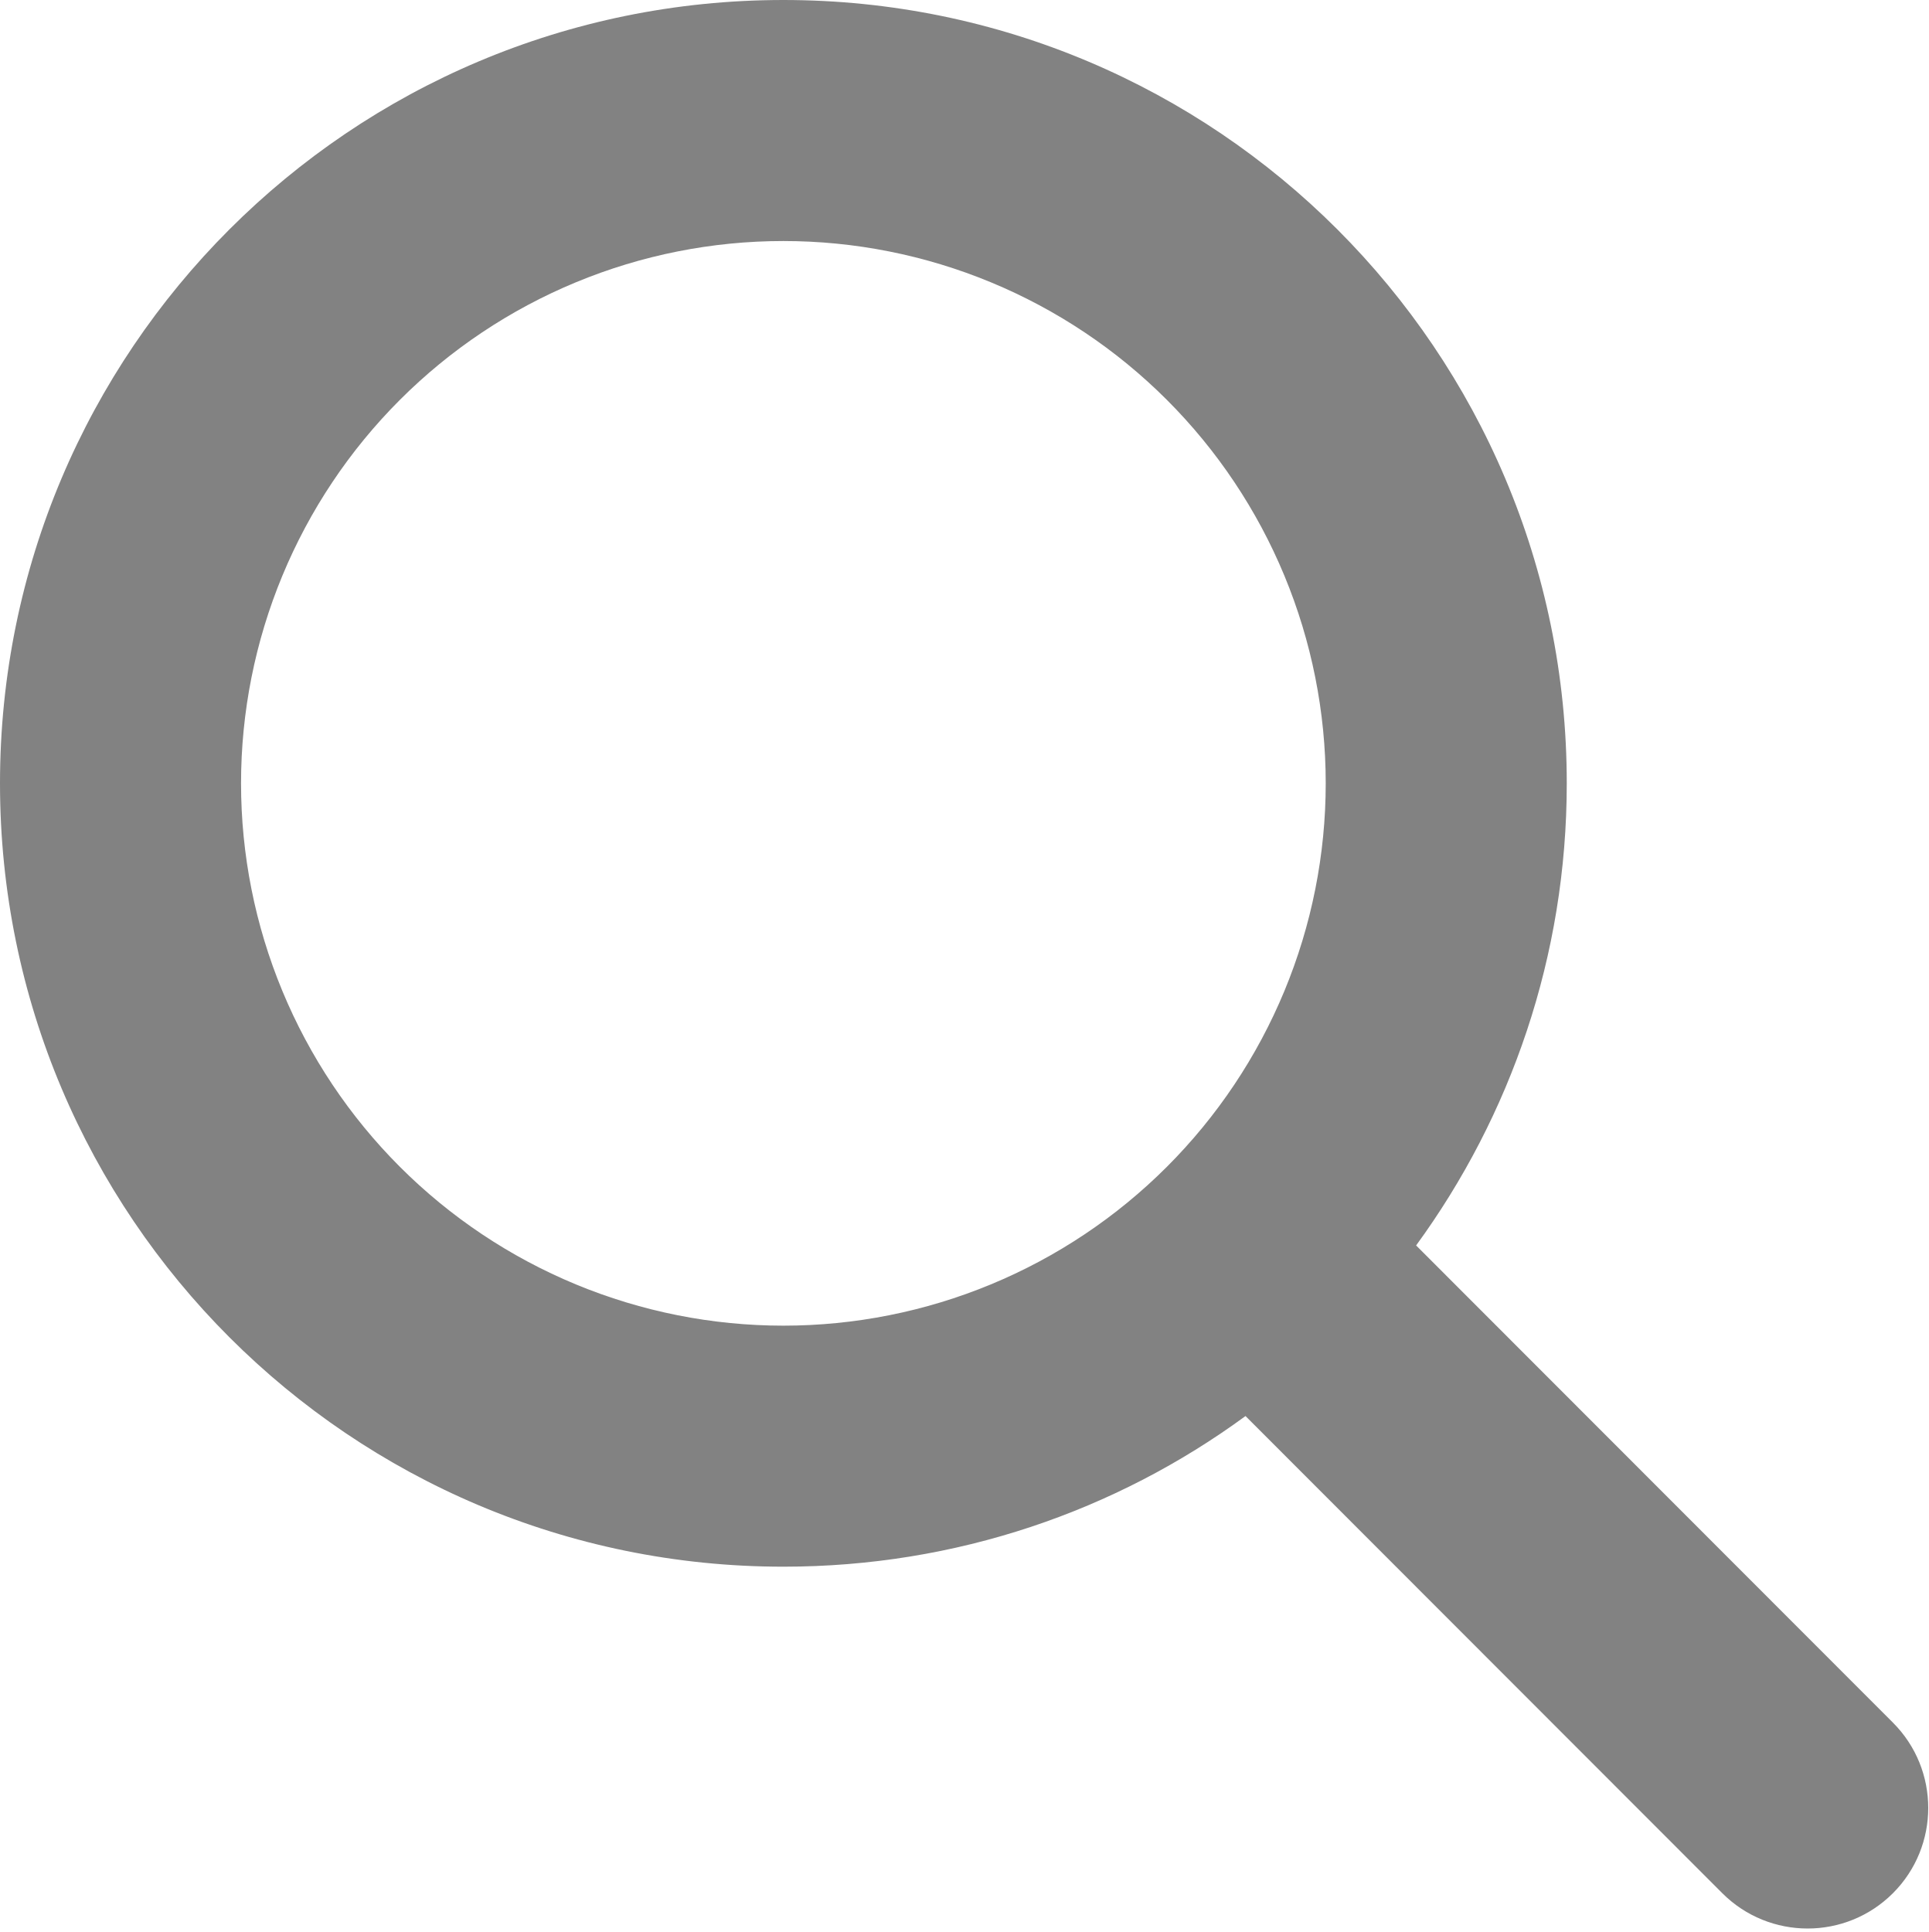
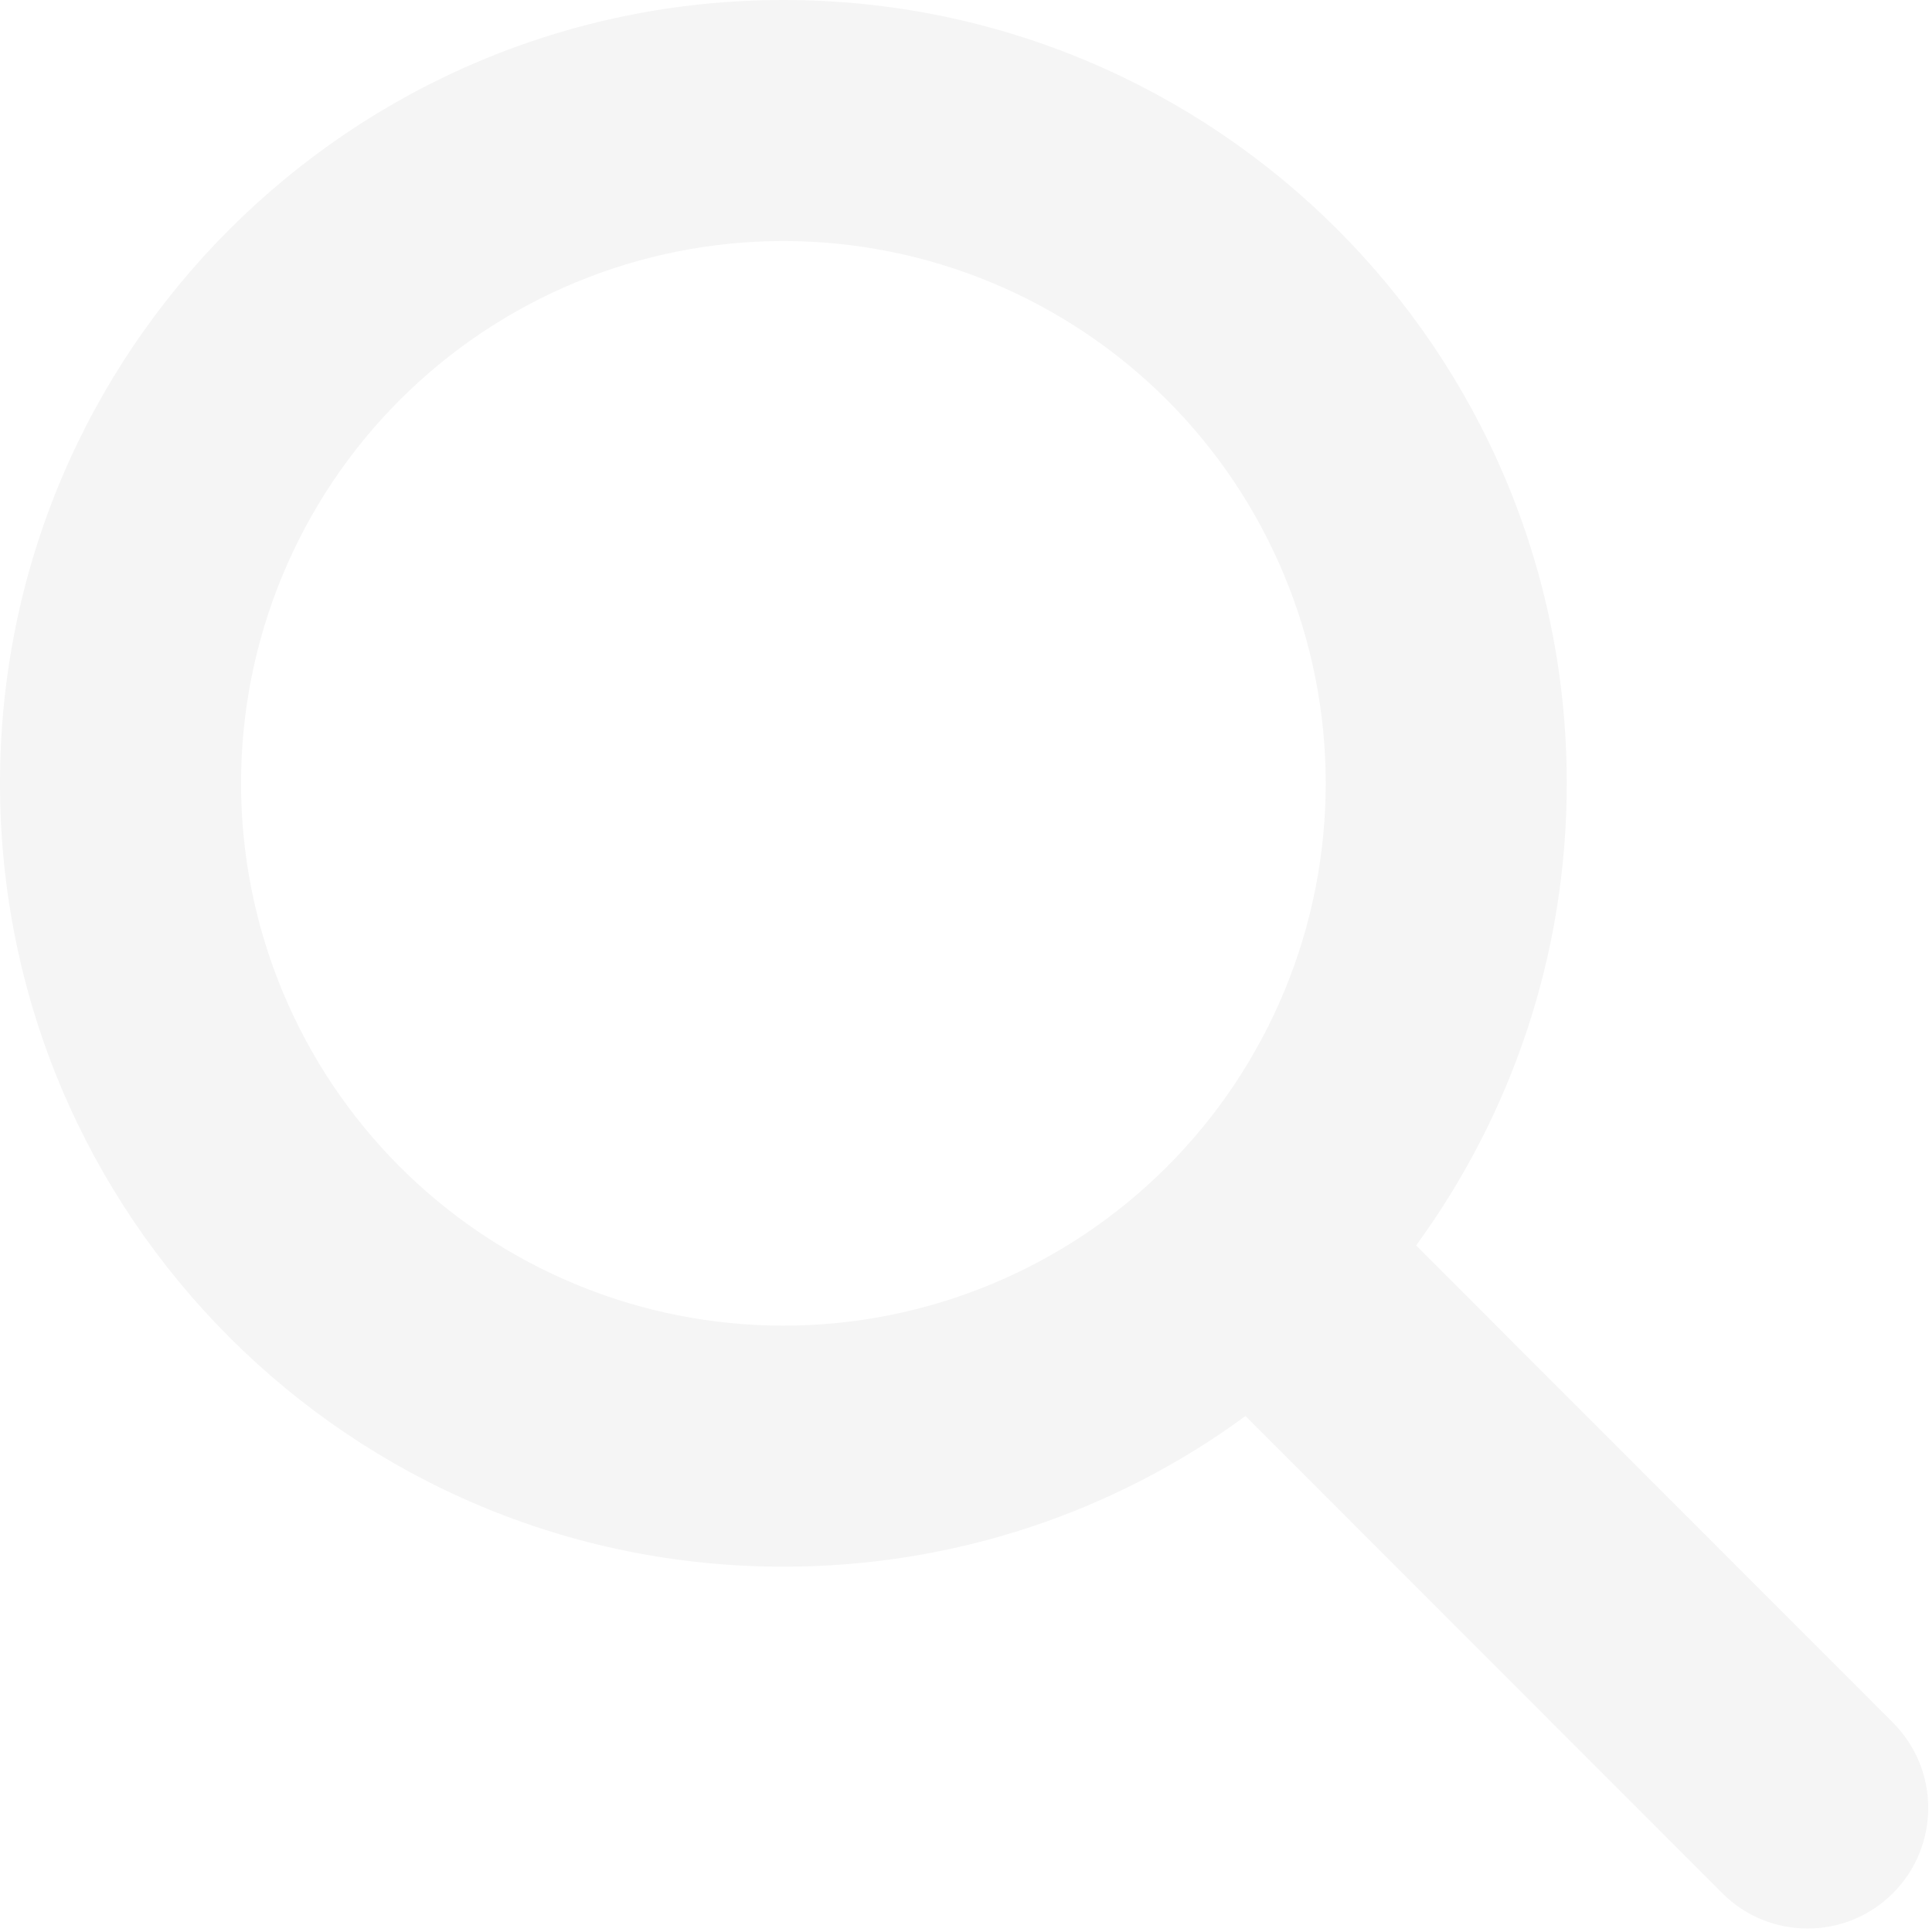
<svg xmlns="http://www.w3.org/2000/svg" width="512" height="513" viewBox="0 0 512 513" fill="none">
-   <path d="M416 208C416 253.9 401.1 296.3 376 330.7L502.6 457.4C515.1 469.9 515.1 490.2 502.6 502.7C490.1 515.2 469.8 515.2 457.3 502.7L330.7 376C296.3 401.2 253.9 416 208 416C93.1 416 0 322.9 0 208C0 93.1 93.1 0 208 0C322.9 0 416 93.1 416 208ZM208 352C226.91 352 245.636 348.275 263.106 341.039C280.577 333.802 296.452 323.195 309.823 309.823C323.195 296.452 333.802 280.577 341.039 263.106C348.275 245.636 352 226.91 352 208C352 189.09 348.275 170.364 341.039 152.894C333.802 135.423 323.195 119.548 309.823 106.177C296.452 92.805 280.577 82.198 263.106 74.961C245.636 67.725 226.91 64 208 64C189.09 64 170.364 67.725 152.894 74.961C135.423 82.198 119.548 92.805 106.177 106.177C92.805 119.548 82.198 135.423 74.961 152.894C67.725 170.364 64 189.09 64 208C64 226.91 67.725 245.636 74.961 263.106C82.198 280.577 92.805 296.452 106.177 309.823C119.548 323.195 135.423 333.802 152.894 341.039C170.364 348.275 189.09 352 208 352Z" fill="#828282" />
+   <path d="M416 208C416 253.9 401.1 296.3 376 330.7L502.6 457.4C515.1 469.9 515.1 490.2 502.6 502.7C490.1 515.2 469.8 515.2 457.3 502.7L330.7 376C296.3 401.2 253.9 416 208 416C93.1 416 0 322.9 0 208C0 93.1 93.1 0 208 0C322.9 0 416 93.1 416 208ZM208 352C226.91 352 245.636 348.275 263.106 341.039C280.577 333.802 296.452 323.195 309.823 309.823C323.195 296.452 333.802 280.577 341.039 263.106C348.275 245.636 352 226.91 352 208C352 189.09 348.275 170.364 341.039 152.894C333.802 135.423 323.195 119.548 309.823 106.177C296.452 92.805 280.577 82.198 263.106 74.961C245.636 67.725 226.91 64 208 64C189.09 64 170.364 67.725 152.894 74.961C135.423 82.198 119.548 92.805 106.177 106.177C92.805 119.548 82.198 135.423 74.961 152.894C67.725 170.364 64 189.09 64 208C64 226.91 67.725 245.636 74.961 263.106C82.198 280.577 92.805 296.452 106.177 309.823C119.548 323.195 135.423 333.802 152.894 341.039C170.364 348.275 189.09 352 208 352Z" fill="#F5F5F5" />
</svg>
